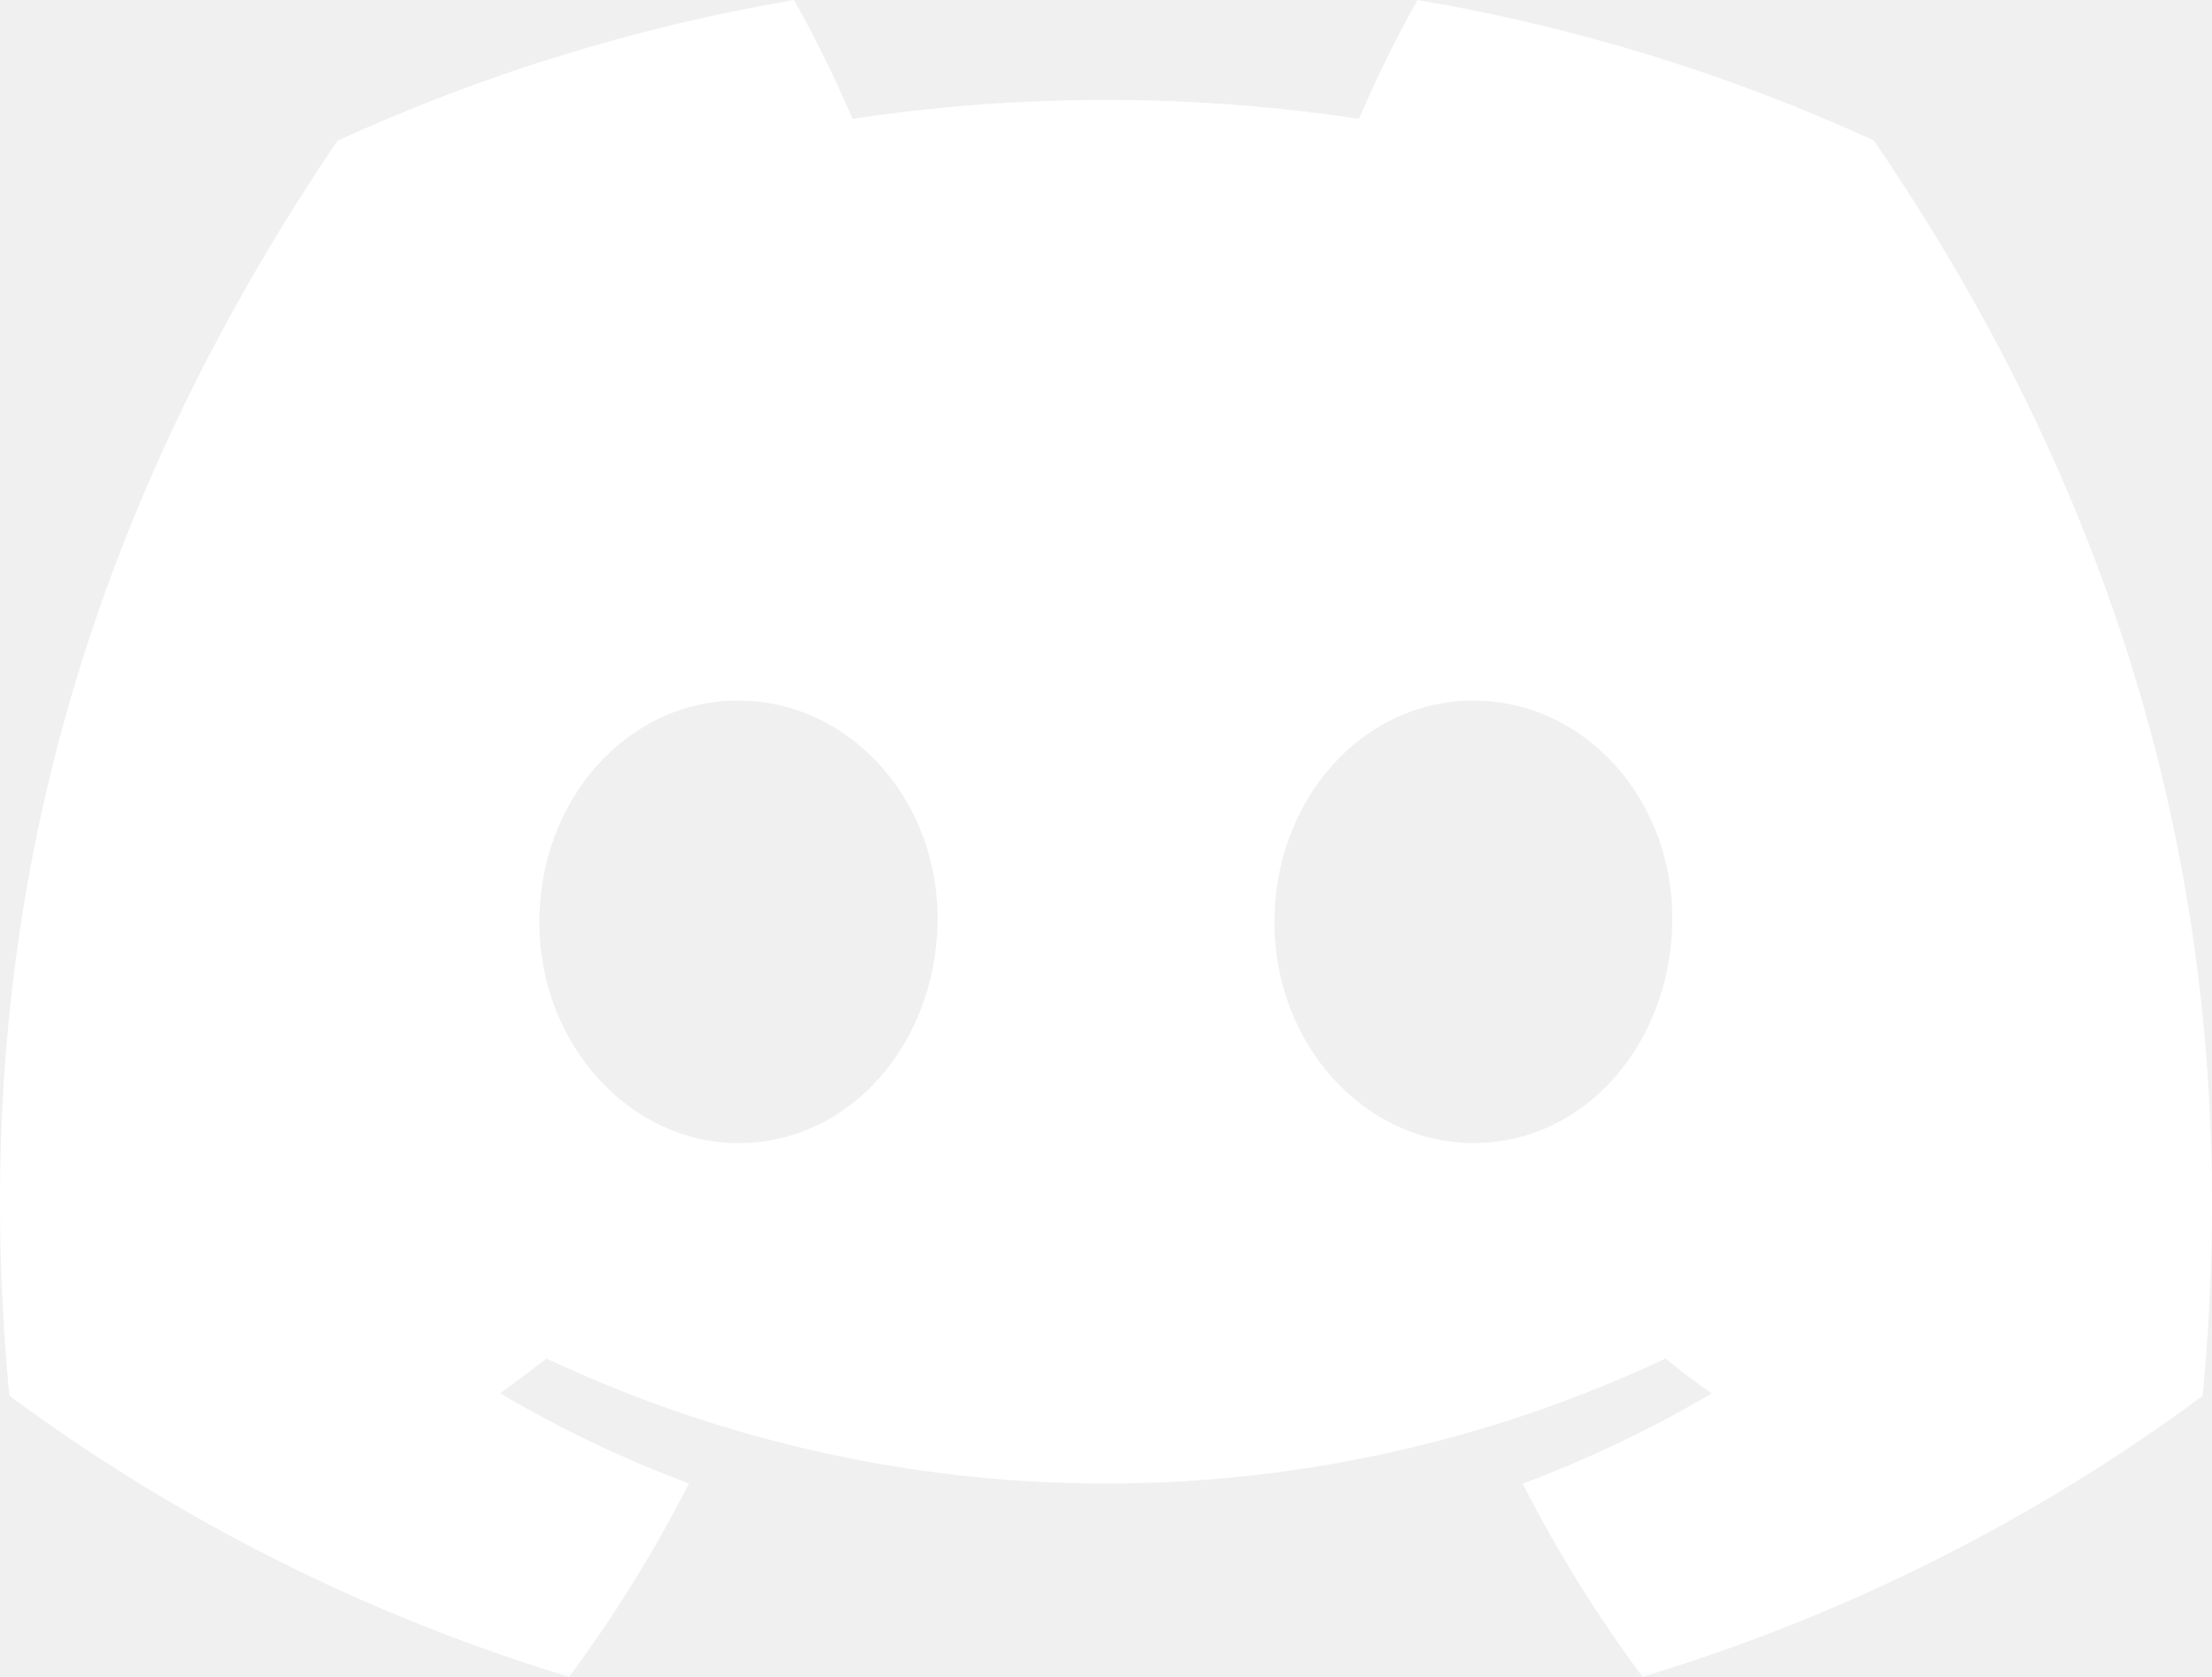
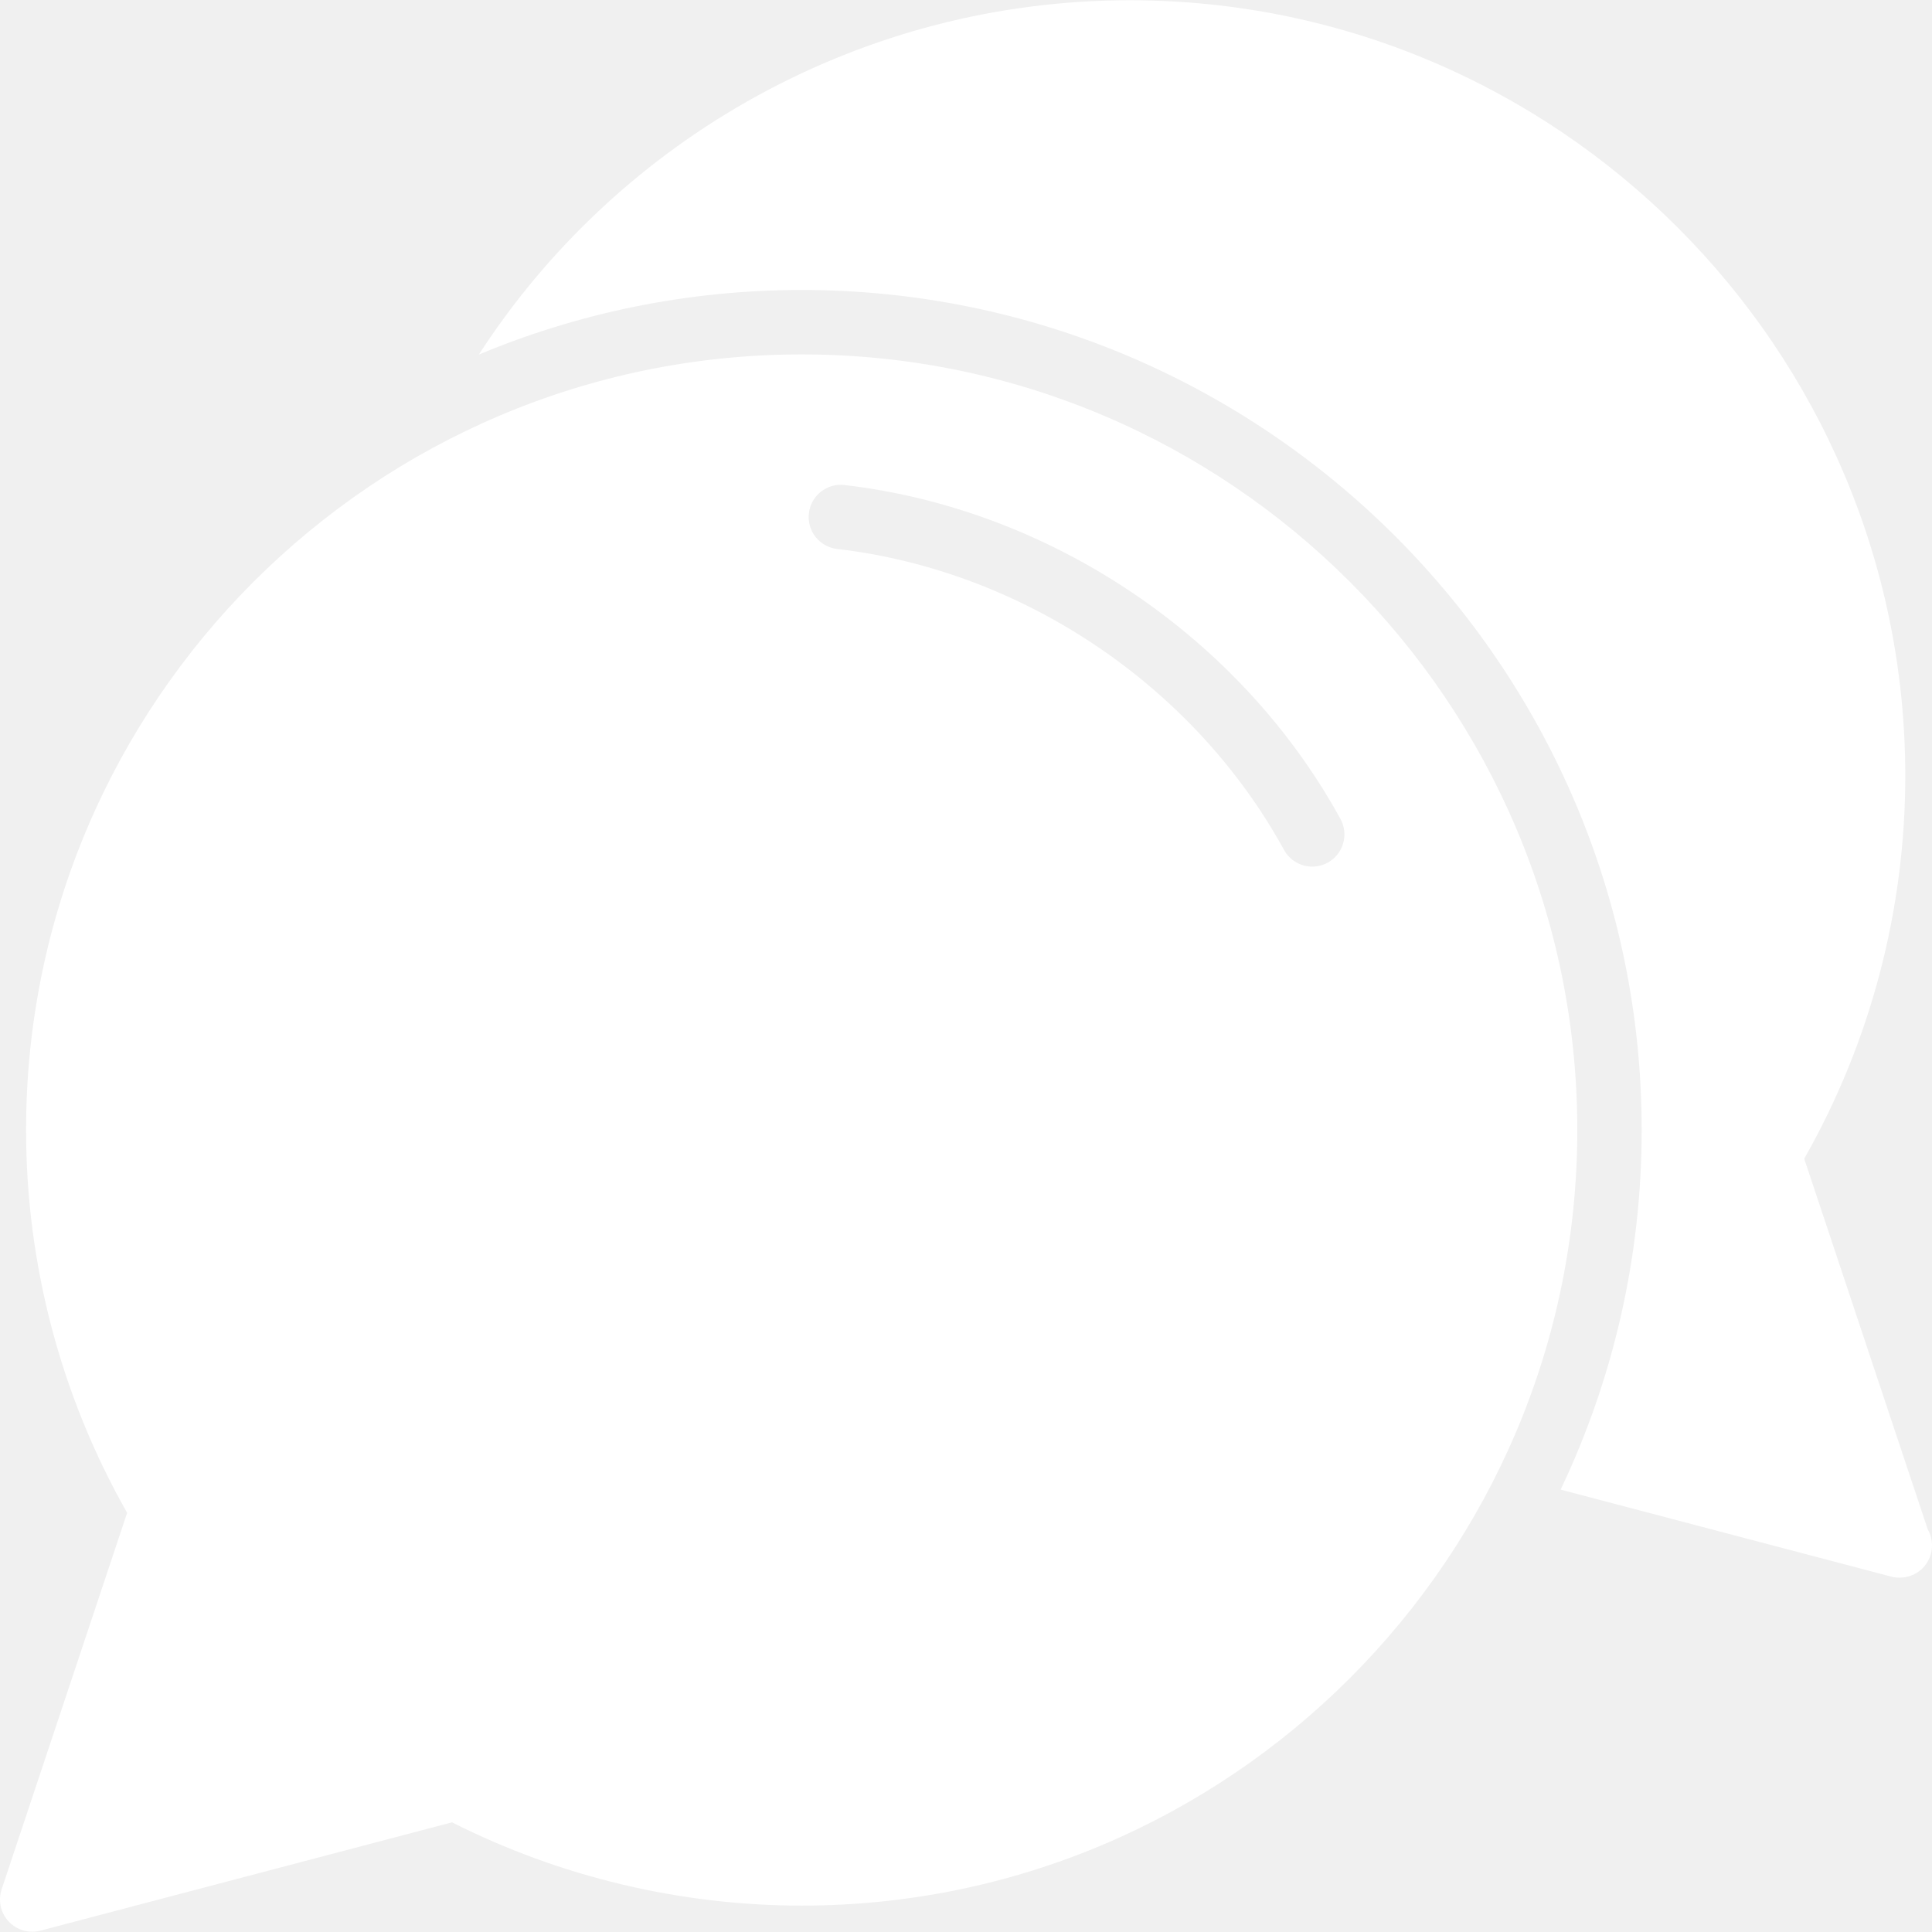
- <svg xmlns="http://www.w3.org/2000/svg" viewBox="0 0 127.14 96.36">
-   <path fill="#fff" d="M107.7,8.07A105.15,105.15,0,0,0,81.47,0a72.06,72.06,0,0,0-3.36,6.83A97.68,97.68,0,0,0,49,6.83,72.37,72.37,0,0,0,45.64,0,105.89,105.89,0,0,0,19.39,8.09C2.79,32.65-1.71,56.6.54,80.21h0A105.73,105.73,0,0,0,32.71,96.36,77.7,77.7,0,0,0,39.6,85.25a68.42,68.42,0,0,1-10.85-5.18c.91-.66,1.8-1.34,2.66-2a75.57,75.57,0,0,0,64.32,0c.87.71,1.76,1.39,2.66,2a68.68,68.68,0,0,1-10.87,5.19,77,77,0,0,0,6.89,11.1A105.25,105.25,0,0,0,126.6,80.22h0C129.24,52.84,122.09,29.11,107.7,8.07ZM42.45,65.69C36.18,65.69,31,60,31,53s5-12.74,11.43-12.74S54,46,53.89,53,48.84,65.69,42.45,65.69Zm42.24,0C78.41,65.69,73.25,60,73.25,53s5-12.74,11.44-12.74S96.23,46,96.12,53,91.08,65.69,84.69,65.69Z" />
+ <svg xmlns="http://www.w3.org/2000/svg" fill="#ffffff" height="32px" width="32px" version="1.1" id="Capa_1" viewBox="0 0 60.019 60.019" xml:space="preserve">
+   <g id="SVGRepo_bgCarrier" stroke-width="0" />
+   <g id="SVGRepo_tracerCarrier" stroke-linecap="round" stroke-linejoin="round" />
+   <g id="SVGRepo_iconCarrier">
+     <g>
+       <path d="M59.888,47.514l-3.839-11.518c2.056-3.615,3.14-7.716,3.14-11.893c0-13.286-10.809-24.095-24.095-24.095 c-8.242,0-15.824,4.223-20.219,11.007c3.089-1.291,6.477-2.007,10.029-2.007C39.294,9.01,51,20.716,51,35.104 c0,3.996-0.905,7.783-2.518,11.172l10.263,2.701c0.085,0.022,0.17,0.033,0.255,0.033c0.006,0,0.014-0.001,0.02,0 c0.553,0,1-0.448,1-1C60.019,47.829,59.972,47.66,59.888,47.514z" />
+       <path d="M24.905,11.01C11.619,11.01,0.81,21.819,0.81,35.104c0,4.176,1.084,8.277,3.14,11.893L0.051,58.693 c-0.116,0.349-0.032,0.732,0.219,1C0.462,59.898,0.727,60.01,1,60.01c0.085,0,0.17-0.011,0.255-0.033l12.788-3.365 c3.35,1.694,7.097,2.587,10.862,2.587C38.191,59.199,49,48.39,49,35.104S38.191,11.01,24.905,11.01z M41.246,26.799 c-0.152,0.083-0.317,0.123-0.479,0.123c-0.354,0-0.696-0.188-0.878-0.519c-2.795-5.097-8.115-8.679-13.883-9.349 c-0.549-0.063-0.941-0.56-0.878-1.108c0.063-0.548,0.558-0.942,1.108-0.878c6.401,0.743,12.304,4.718,15.406,10.373 C41.908,25.926,41.73,26.534,41.246,26.799z" />
+     </g>
+   </g>
</svg>
